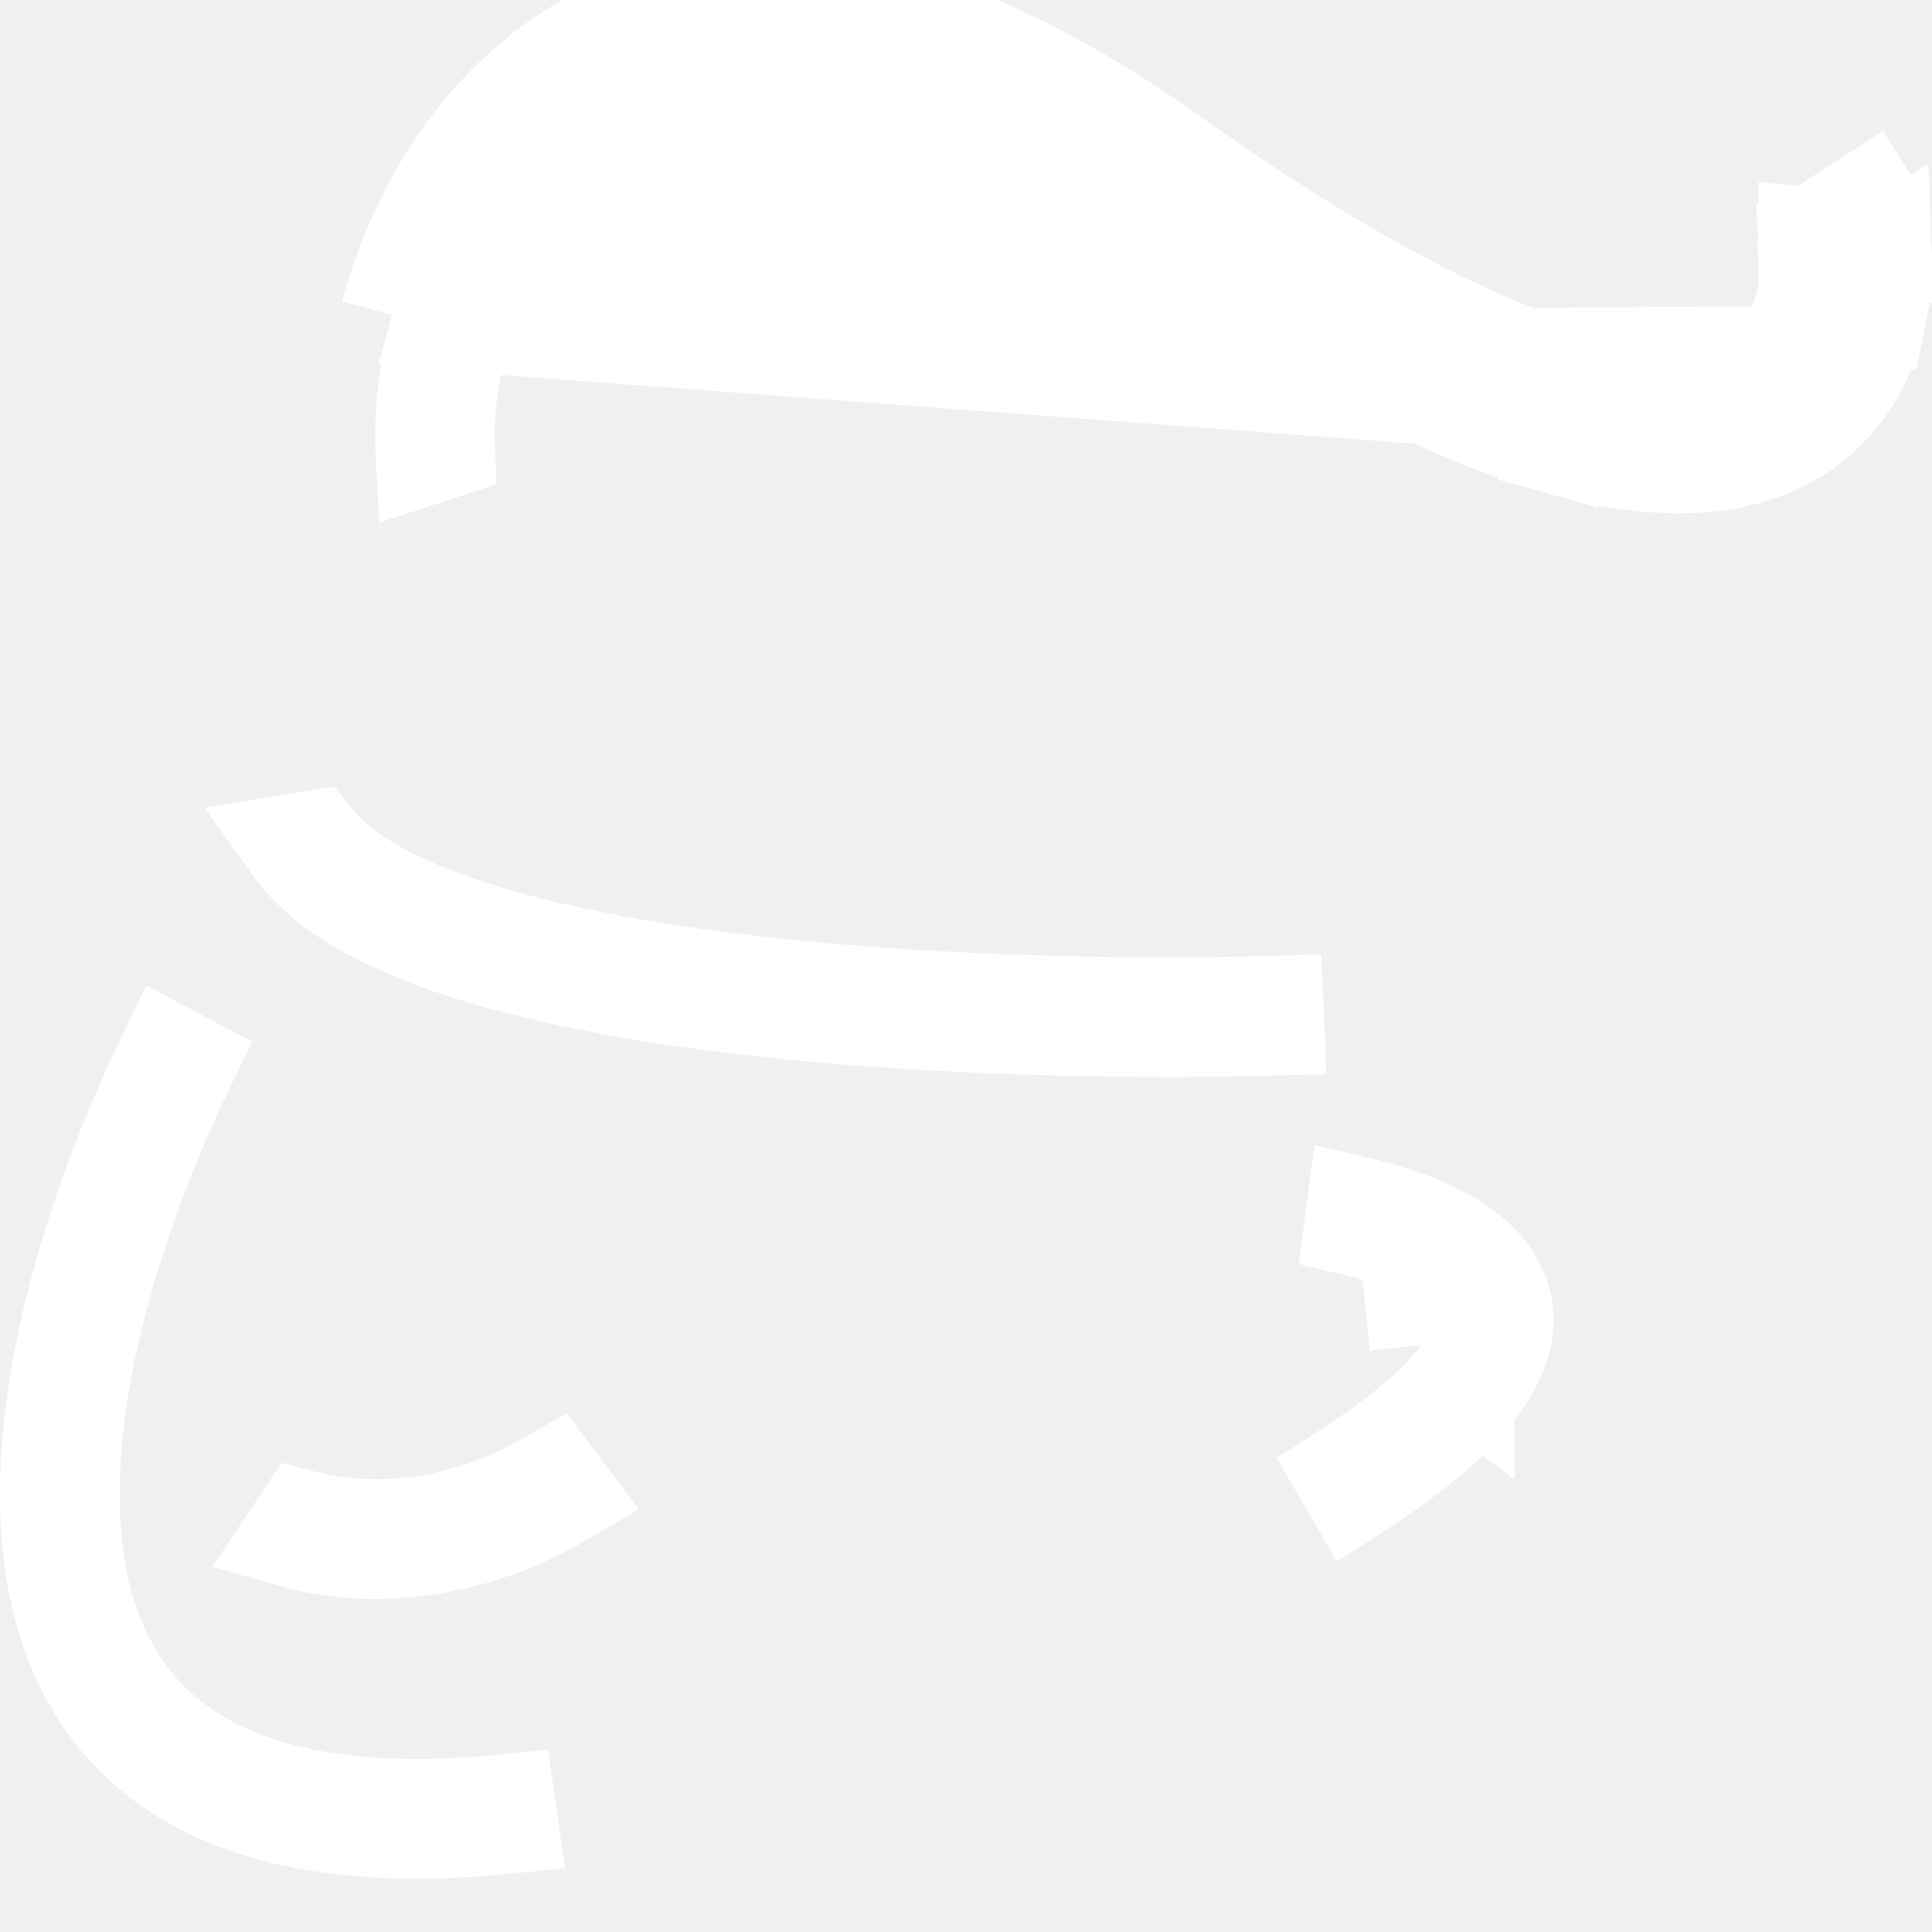
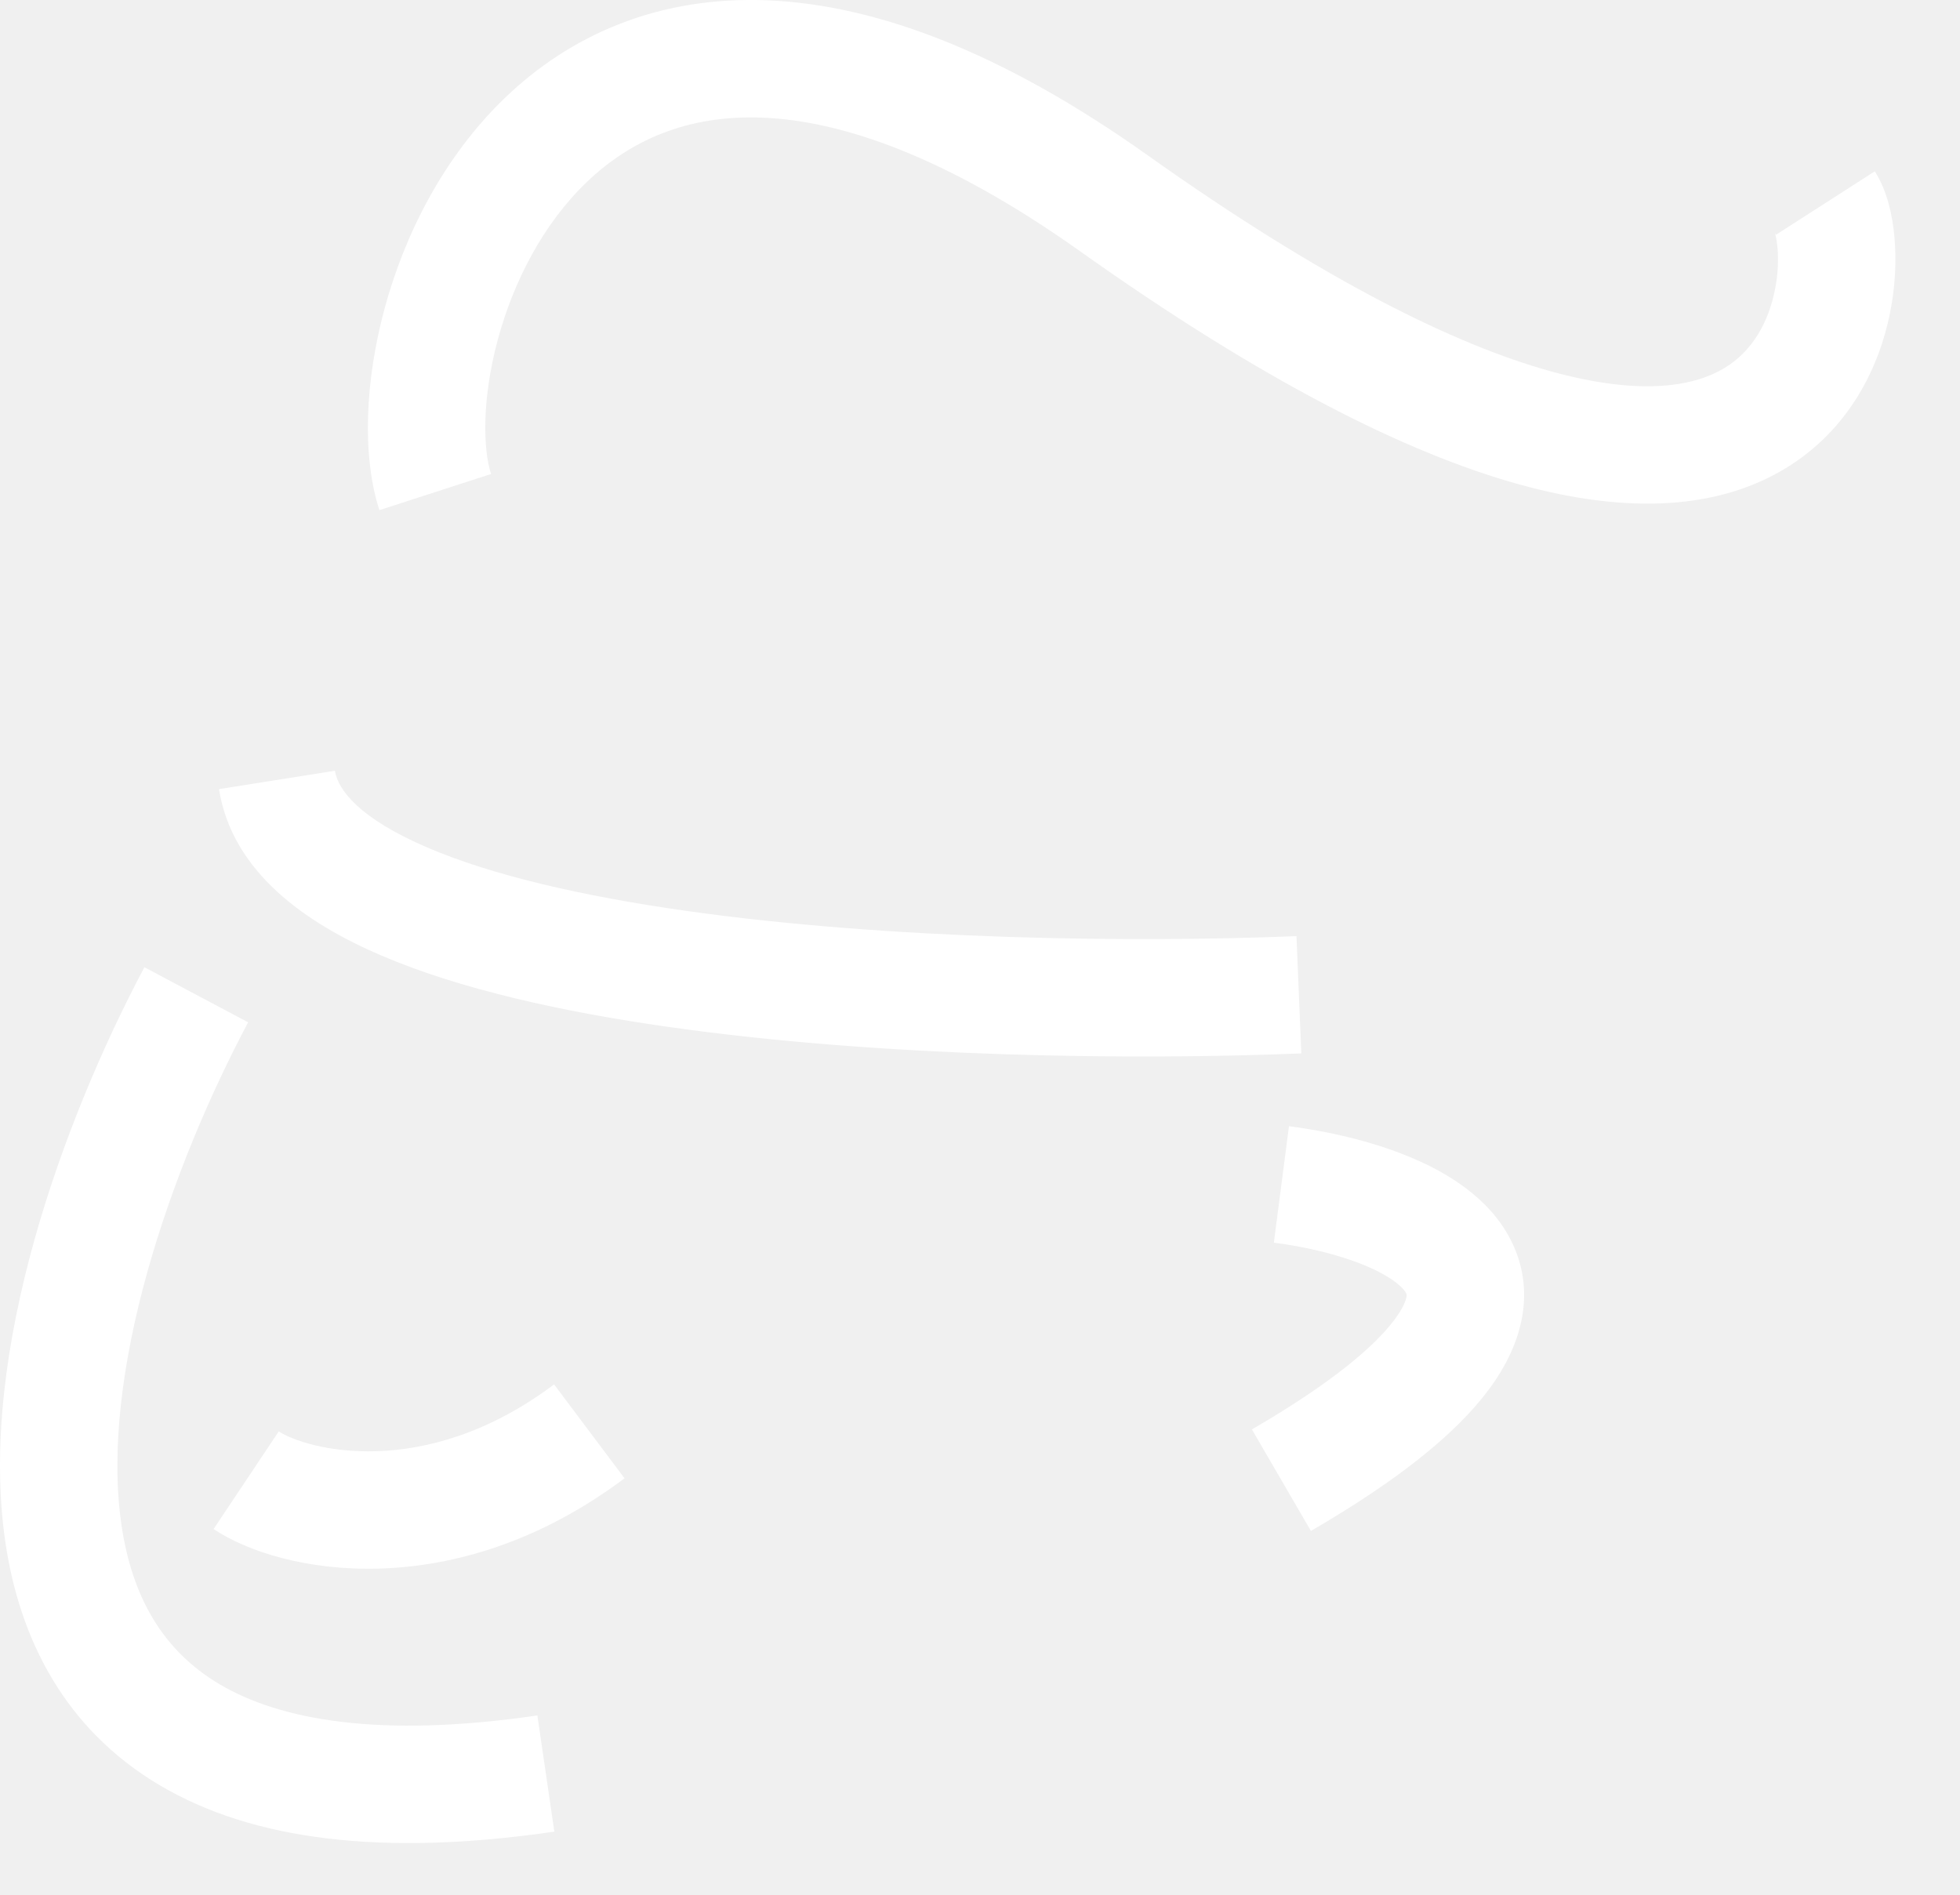
- <svg xmlns="http://www.w3.org/2000/svg" width="28" height="28" viewBox="0 0 28 28" fill="none">
-   <path d="M10.022 14.198L10.022 14.198C12.817 14.595 16.055 14.666 18.433 14.604L18.443 14.838C16.055 14.9 12.802 14.829 9.989 14.43L9.989 14.43C8.43 14.209 6.999 13.886 5.925 13.425L5.925 13.425C5.193 13.112 4.61 12.727 4.273 12.253L4.536 12.211C4.843 12.591 5.347 12.923 6.018 13.21L6.018 13.21C7.064 13.659 8.471 13.978 10.022 14.198ZM1.453 18.594L1.453 18.594C1.066 19.984 0.873 21.4 1.051 22.628C1.229 23.853 1.776 24.884 2.863 25.527C3.841 26.105 5.272 26.378 7.303 26.176L7.336 26.408C5.272 26.616 3.781 26.342 2.744 25.729C1.581 25.041 1.005 23.938 0.819 22.661C0.634 21.388 0.836 19.937 1.227 18.531C1.544 17.395 1.987 16.283 2.457 15.31L2.664 15.42C2.201 16.38 1.765 17.476 1.453 18.594Z" fill="white" stroke="white" stroke-width="1.5" />
-   <path d="M5.681 4.563L6.405 4.759C6.232 5.399 6.163 6.027 6.192 6.558L6.423 6.483C6.404 5.998 6.469 5.419 6.631 4.82C6.888 3.868 7.384 2.881 8.151 2.147L8.151 2.147C8.916 1.415 9.952 0.933 11.302 0.989C12.656 1.044 14.337 1.642 16.383 3.095L16.383 3.095C19.048 4.988 21.085 5.998 22.634 6.43L22.433 7.152L22.634 6.43C24.185 6.862 25.259 6.717 25.982 6.28C26.704 5.845 27.054 5.132 27.186 4.476L27.921 4.623L27.186 4.476C27.24 4.206 27.257 3.943 27.248 3.71L27.016 3.859C27.014 4.037 26.996 4.231 26.956 4.43M5.681 4.563C5.972 3.483 6.544 2.322 7.471 1.436C8.415 0.532 9.707 -0.062 11.343 0.005C12.951 0.072 14.814 0.774 16.952 2.292C19.571 4.152 21.502 5.093 22.898 5.482C24.29 5.869 25.06 5.687 25.474 5.438M5.681 4.563L6.405 4.759C6.67 3.776 7.184 2.748 7.989 1.978L7.989 1.978C8.796 1.205 9.894 0.696 11.312 0.755C12.727 0.813 14.45 1.436 16.518 2.904L16.518 2.904C19.172 4.789 21.184 5.783 22.697 6.204C24.21 6.626 25.212 6.471 25.861 6.08M5.681 4.563L25.861 6.08M26.956 4.43L26.325 4.303L26.198 4.385C26.091 4.818 25.861 5.204 25.474 5.438M26.956 4.43C26.833 5.044 26.51 5.688 25.861 6.08M26.956 4.43C26.956 4.43 26.956 4.43 26.956 4.43L26.325 4.303L25.861 6.08M25.474 5.438L25.861 6.08M25.474 5.438L25.861 6.08C25.861 6.08 25.861 6.08 25.861 6.08M26.222 3.444C26.222 3.445 26.223 3.448 26.224 3.453C26.226 3.458 26.227 3.464 26.23 3.473C26.238 3.504 26.25 3.563 26.259 3.654M26.222 3.444L27.006 3.587C26.996 3.48 26.981 3.395 26.966 3.329C26.959 3.296 26.952 3.271 26.948 3.255C26.944 3.24 26.947 3.251 26.948 3.256C26.949 3.26 26.951 3.266 26.953 3.275C26.954 3.282 26.958 3.298 26.962 3.319L26.962 3.32C26.964 3.334 26.974 3.39 26.972 3.463C26.971 3.485 26.97 3.531 26.958 3.59L26.351 3.646L26.324 3.648L26.306 3.65L26.259 3.654M26.222 3.444L26.223 3.445L26.223 3.446L26.236 3.466M26.222 3.444L26.236 3.466M26.259 3.654C26.272 3.805 26.269 3.993 26.237 4.194C26.321 4.193 26.416 4.177 26.514 4.135L26.505 4.139C26.514 4.135 26.522 4.132 26.53 4.128C26.539 4.124 26.548 4.12 26.557 4.115L26.548 4.12C26.577 4.106 26.603 4.091 26.628 4.076C26.819 3.954 26.9 3.778 26.93 3.691C26.943 3.655 26.952 3.621 26.958 3.591L26.351 3.646L26.324 3.648L26.306 3.65L26.259 3.654ZM26.236 3.466C26.236 3.467 26.237 3.467 26.237 3.468L26.868 3.063C26.869 3.063 26.869 3.064 26.869 3.064L26.868 3.063L27.065 2.936C27.155 3.076 27.215 3.303 27.239 3.565L26.236 3.466ZM20.443 17.997L20.443 17.997C20.7 18.103 20.903 18.218 21.059 18.335C21.201 18.441 21.348 18.581 21.44 18.759C21.44 18.759 21.44 18.76 21.441 18.761C21.448 18.776 21.501 18.874 21.521 19.007C21.54 19.131 21.526 19.232 21.518 19.277M20.443 17.997L20.778 19.154M20.443 17.997C20.197 17.895 19.928 17.812 19.654 17.747L19.685 17.514C19.977 17.582 20.267 17.671 20.532 17.78L20.533 17.78C21.021 17.982 21.451 18.266 21.649 18.654L21.649 18.654C21.853 19.054 21.8 19.533 21.389 20.084L21.389 20.084C21.059 20.525 20.495 21.02 19.63 21.576L19.512 21.373C20.359 20.828 20.895 20.352 21.201 19.943M20.443 17.997L20.6 19.494M21.518 19.277L20.778 19.154M21.518 19.277C21.518 19.276 21.518 19.276 21.518 19.276L20.778 19.154M21.518 19.277C21.486 19.471 21.388 19.693 21.201 19.943M20.778 19.154C20.771 19.198 20.738 19.31 20.6 19.494M21.201 19.943L20.6 19.494M21.201 19.943C21.201 19.943 21.201 19.943 21.201 19.944L20.6 19.494M8.01 21.465L8.152 21.654C6.621 22.552 5.176 22.525 4.271 22.267L4.408 22.061C4.744 22.149 5.15 22.201 5.595 22.187C6.303 22.163 7.138 21.972 8.01 21.465Z" fill="white" stroke="white" stroke-width="1.5" />
+ <svg xmlns="http://www.w3.org/2000/svg" width="30" height="29" viewBox="0 0 30 29" fill="none">
+   <path fill-rule="evenodd" clip-rule="evenodd" d="M10.493 13.94C13.644 14.387 17.372 14.429 19.844 14.328L19.918 16.123C17.382 16.227 13.536 16.187 10.241 15.719C8.6 15.486 7.039 15.14 5.833 14.623C4.687 14.132 3.553 13.351 3.352 12.078L5.126 11.797C5.172 12.085 5.491 12.522 6.541 12.972C7.532 13.397 8.912 13.716 10.493 13.94ZM0.523 18.991C0.947 17.471 1.576 15.999 2.21 14.804L3.798 15.647C3.214 16.746 2.638 18.097 2.254 19.473C1.868 20.86 1.695 22.209 1.858 23.332C2.017 24.428 2.484 25.26 3.362 25.779C4.279 26.321 5.793 26.611 8.225 26.256L8.485 28.034C5.854 28.419 3.864 28.163 2.448 27.326C0.992 26.465 0.297 25.085 0.08 23.59C-0.133 22.122 0.102 20.501 0.523 18.991Z" fill="white" />
+   <path fill-rule="evenodd" clip-rule="evenodd" d="M7.62 5.196C7.375 6.103 7.392 6.872 7.516 7.255L5.807 7.808C5.537 6.974 5.589 5.824 5.885 4.728C6.187 3.609 6.78 2.406 7.739 1.488C8.718 0.551 10.057 -0.065 11.752 0.005C13.418 0.074 15.348 0.802 17.564 2.375C20.277 4.302 22.278 5.277 23.725 5.68C25.166 6.081 25.964 5.893 26.393 5.634C26.826 5.373 27.069 4.929 27.167 4.437C27.216 4.195 27.223 3.965 27.206 3.786C27.192 3.633 27.167 3.569 27.169 3.569C27.169 3.568 27.174 3.577 27.184 3.593L28.696 2.622C28.888 2.922 28.967 3.304 28.996 3.623C29.028 3.973 29.012 4.376 28.929 4.79C28.764 5.612 28.311 6.575 27.321 7.173C26.327 7.772 24.974 7.893 23.242 7.411C21.516 6.93 19.322 5.828 16.524 3.84C14.478 2.388 12.88 1.85 11.678 1.801C10.503 1.752 9.631 2.164 8.982 2.786C8.313 3.426 7.859 4.312 7.62 5.196ZM20.884 19.365C20.479 19.198 19.977 19.081 19.498 19.02L19.729 17.237C20.312 17.313 20.979 17.46 21.57 17.705C22.128 17.935 22.788 18.321 23.122 18.975C23.512 19.737 23.322 20.554 22.783 21.274C22.27 21.961 21.376 22.67 20.065 23.432L19.162 21.878C20.401 21.159 21.047 20.596 21.344 20.199C21.487 20.008 21.521 19.892 21.528 19.846C21.533 19.814 21.529 19.806 21.522 19.793C21.485 19.719 21.321 19.546 20.884 19.365ZM9.559 22.626C6.958 24.578 4.312 24.099 3.269 23.403L4.267 21.908C4.663 22.172 6.477 22.693 8.481 21.189L9.559 22.626Z" fill="white" />
</svg>
